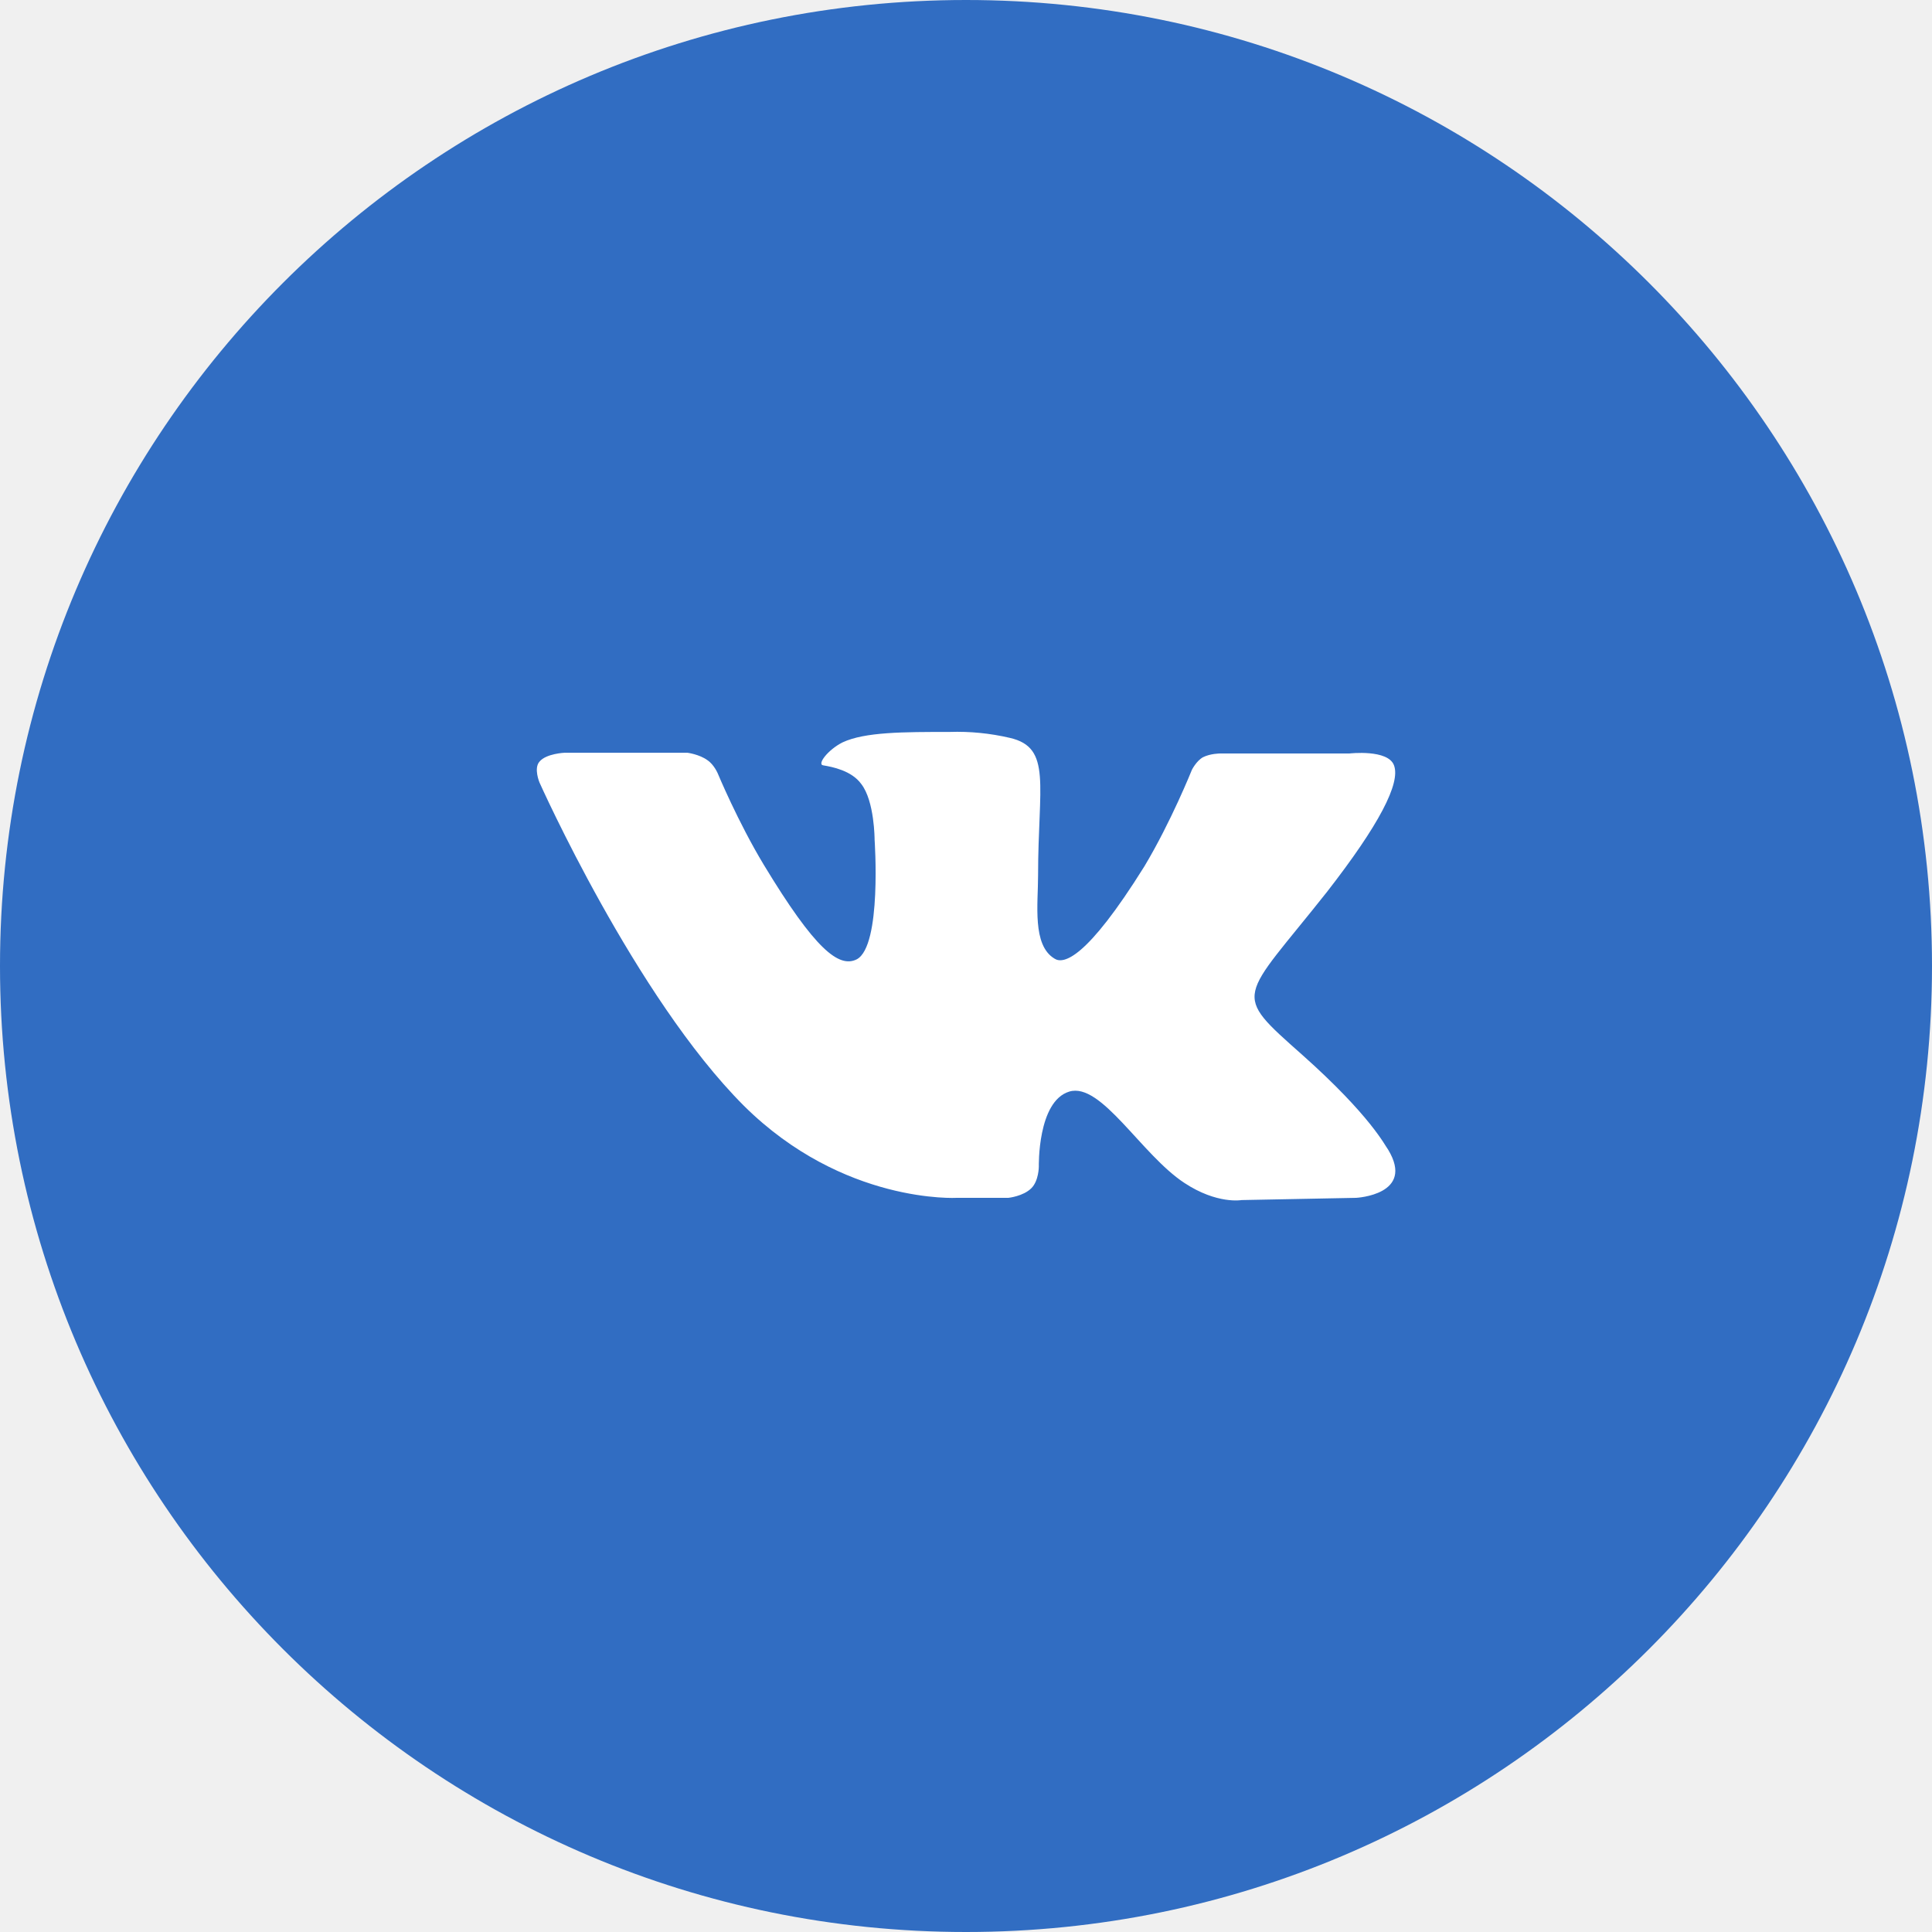
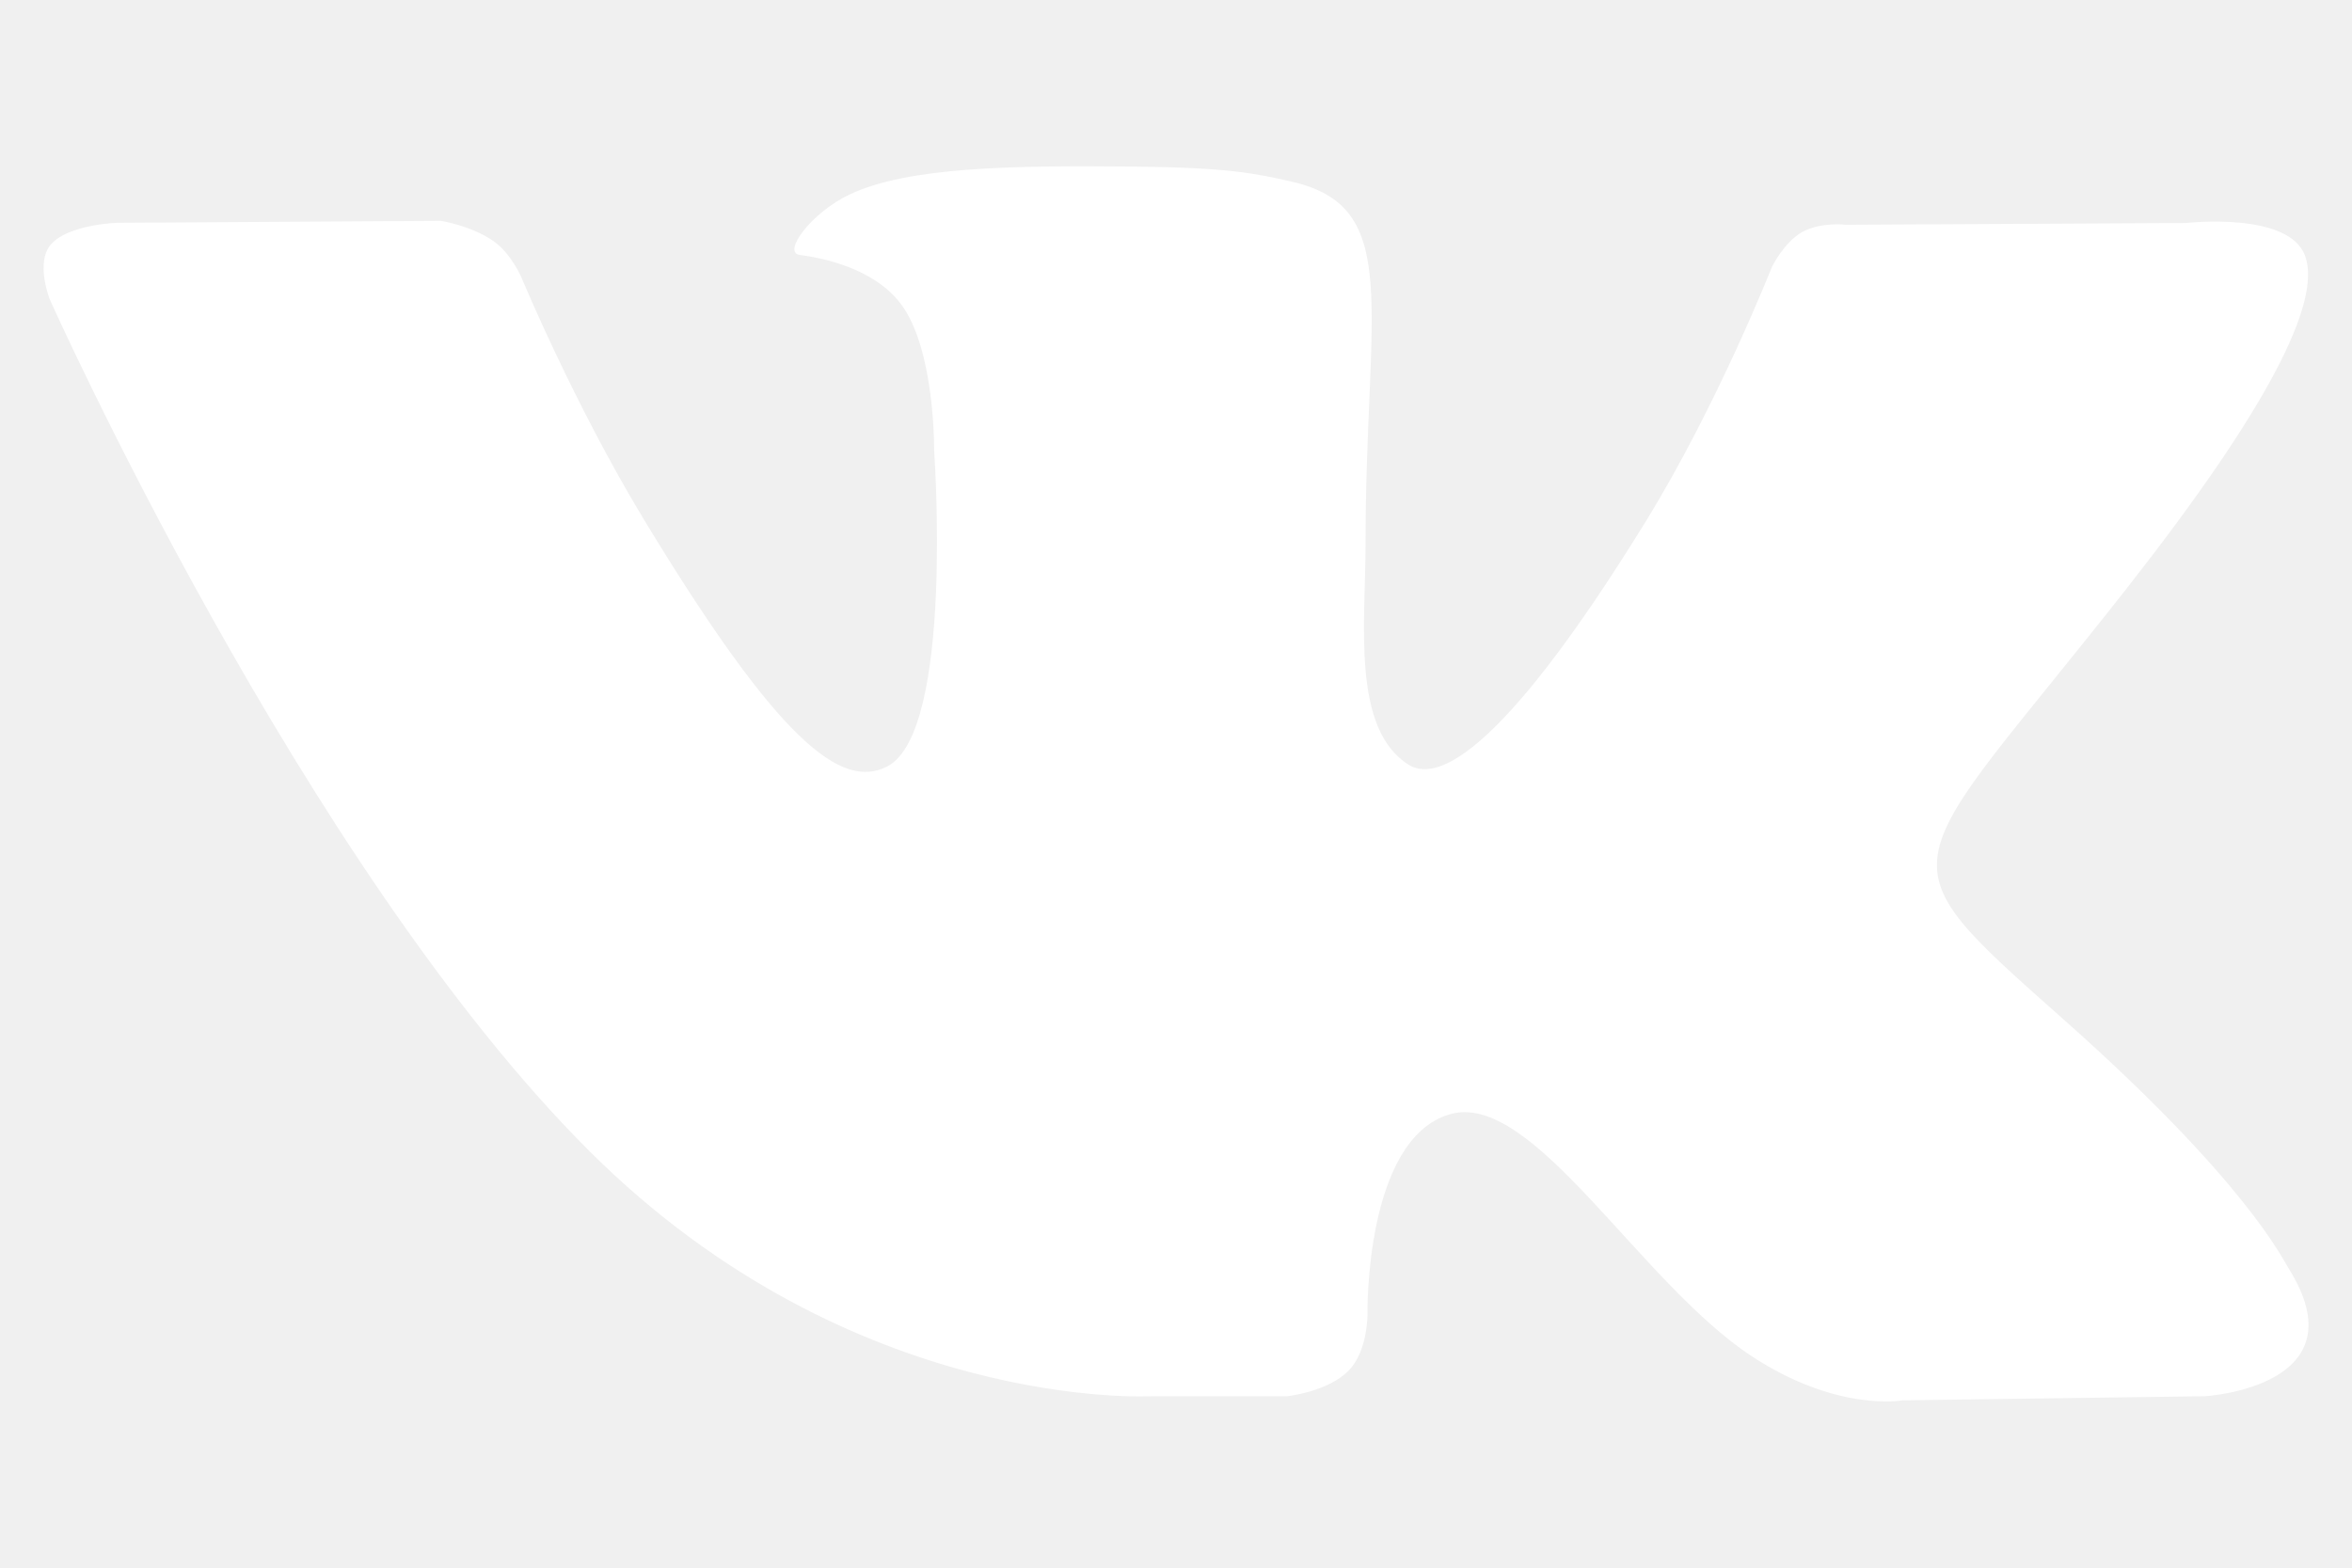
- <svg xmlns="http://www.w3.org/2000/svg" viewBox="0 0 26 26" fill="none">
-   <g clip-path="url(#a)">
-     <path d="M13 26a13 13 0 1 0 0-26 13 13 0 0 0 0 26Z" fill="#316DC2" />
-     <path d="M18.68 15.47c-.04-.05-.23-.45-1.15-1.27-.97-.86-.84-.72.33-2.2.7-.9.99-1.46.9-1.7-.08-.22-.6-.16-.6-.16h-1.74s-.13 0-.23.05c-.09.05-.15.17-.15.17s-.28.7-.64 1.3c-.78 1.25-1.09 1.32-1.21 1.24-.3-.18-.22-.73-.22-1.12 0-1.21.19-1.72-.38-1.85a3.11 3.11 0 0 0-.81-.08c-.62 0-1.14 0-1.44.14-.2.1-.35.3-.26.31.12.02.38.07.51.25.18.23.18.75.18.75s.1 1.43-.24 1.61c-.24.12-.56-.13-1.25-1.27-.35-.58-.62-1.23-.62-1.23s-.05-.12-.14-.18c-.11-.08-.27-.1-.27-.1h-1.65s-.25.01-.34.12c-.08.09 0 .28 0 .28s1.29 2.89 2.75 4.35c1.34 1.33 2.87 1.24 2.87 1.24h.69s.2-.02.31-.13c.1-.1.1-.29.1-.29s-.02-.88.41-1.01.97.85 1.55 1.23c.44.29.77.23.77.23l1.54-.03s.8-.04.43-.65Z" fill="#fff" />
-   </g>
-   <defs>
-     <clipPath id="a">
-       <path fill="#fff" d="M0 0h26v26h-26z" />
-     </clipPath>
-   </defs>
+ <svg xmlns="http://www.w3.org/2000/svg" width="12" height="8" viewBox="0 0 12 8" fill="none">
+   <path d="M11.675 6.47C11.644 6.421 11.452 6.021 10.527 5.201C9.56 4.342 9.69 4.482 10.855 2.997C11.565 2.092 11.849 1.54 11.76 1.304C11.676 1.078 11.154 1.138 11.154 1.138L9.417 1.147C9.417 1.147 9.289 1.131 9.193 1.185C9.1 1.239 9.04 1.363 9.04 1.363C9.04 1.363 8.764 2.064 8.398 2.659C7.624 3.915 7.314 3.981 7.188 3.903C6.894 3.721 6.967 3.173 6.967 2.783C6.967 1.566 7.16 1.058 6.591 0.927C6.402 0.884 6.263 0.855 5.78 0.85C5.16 0.844 4.635 0.852 4.338 0.991C4.14 1.083 3.988 1.29 4.081 1.301C4.196 1.316 4.456 1.368 4.594 1.548C4.772 1.779 4.766 2.3 4.766 2.3C4.766 2.3 4.869 3.733 4.527 3.911C4.292 4.033 3.971 3.784 3.281 2.644C2.928 2.06 2.66 1.415 2.66 1.415C2.66 1.415 2.609 1.294 2.517 1.23C2.406 1.152 2.25 1.127 2.25 1.127L0.599 1.137C0.599 1.137 0.351 1.144 0.26 1.247C0.179 1.339 0.254 1.528 0.254 1.528C0.254 1.528 1.547 4.419 3.01 5.877C4.353 7.213 5.877 7.125 5.877 7.125H6.567C6.567 7.125 6.776 7.103 6.882 6.993C6.98 6.892 6.977 6.703 6.977 6.703C6.977 6.703 6.963 5.817 7.394 5.687C7.817 5.558 8.362 6.543 8.939 6.922C9.376 7.208 9.707 7.146 9.707 7.146L11.251 7.125C11.251 7.125 12.058 7.077 11.675 6.47Z" fill="white" />
</svg>
